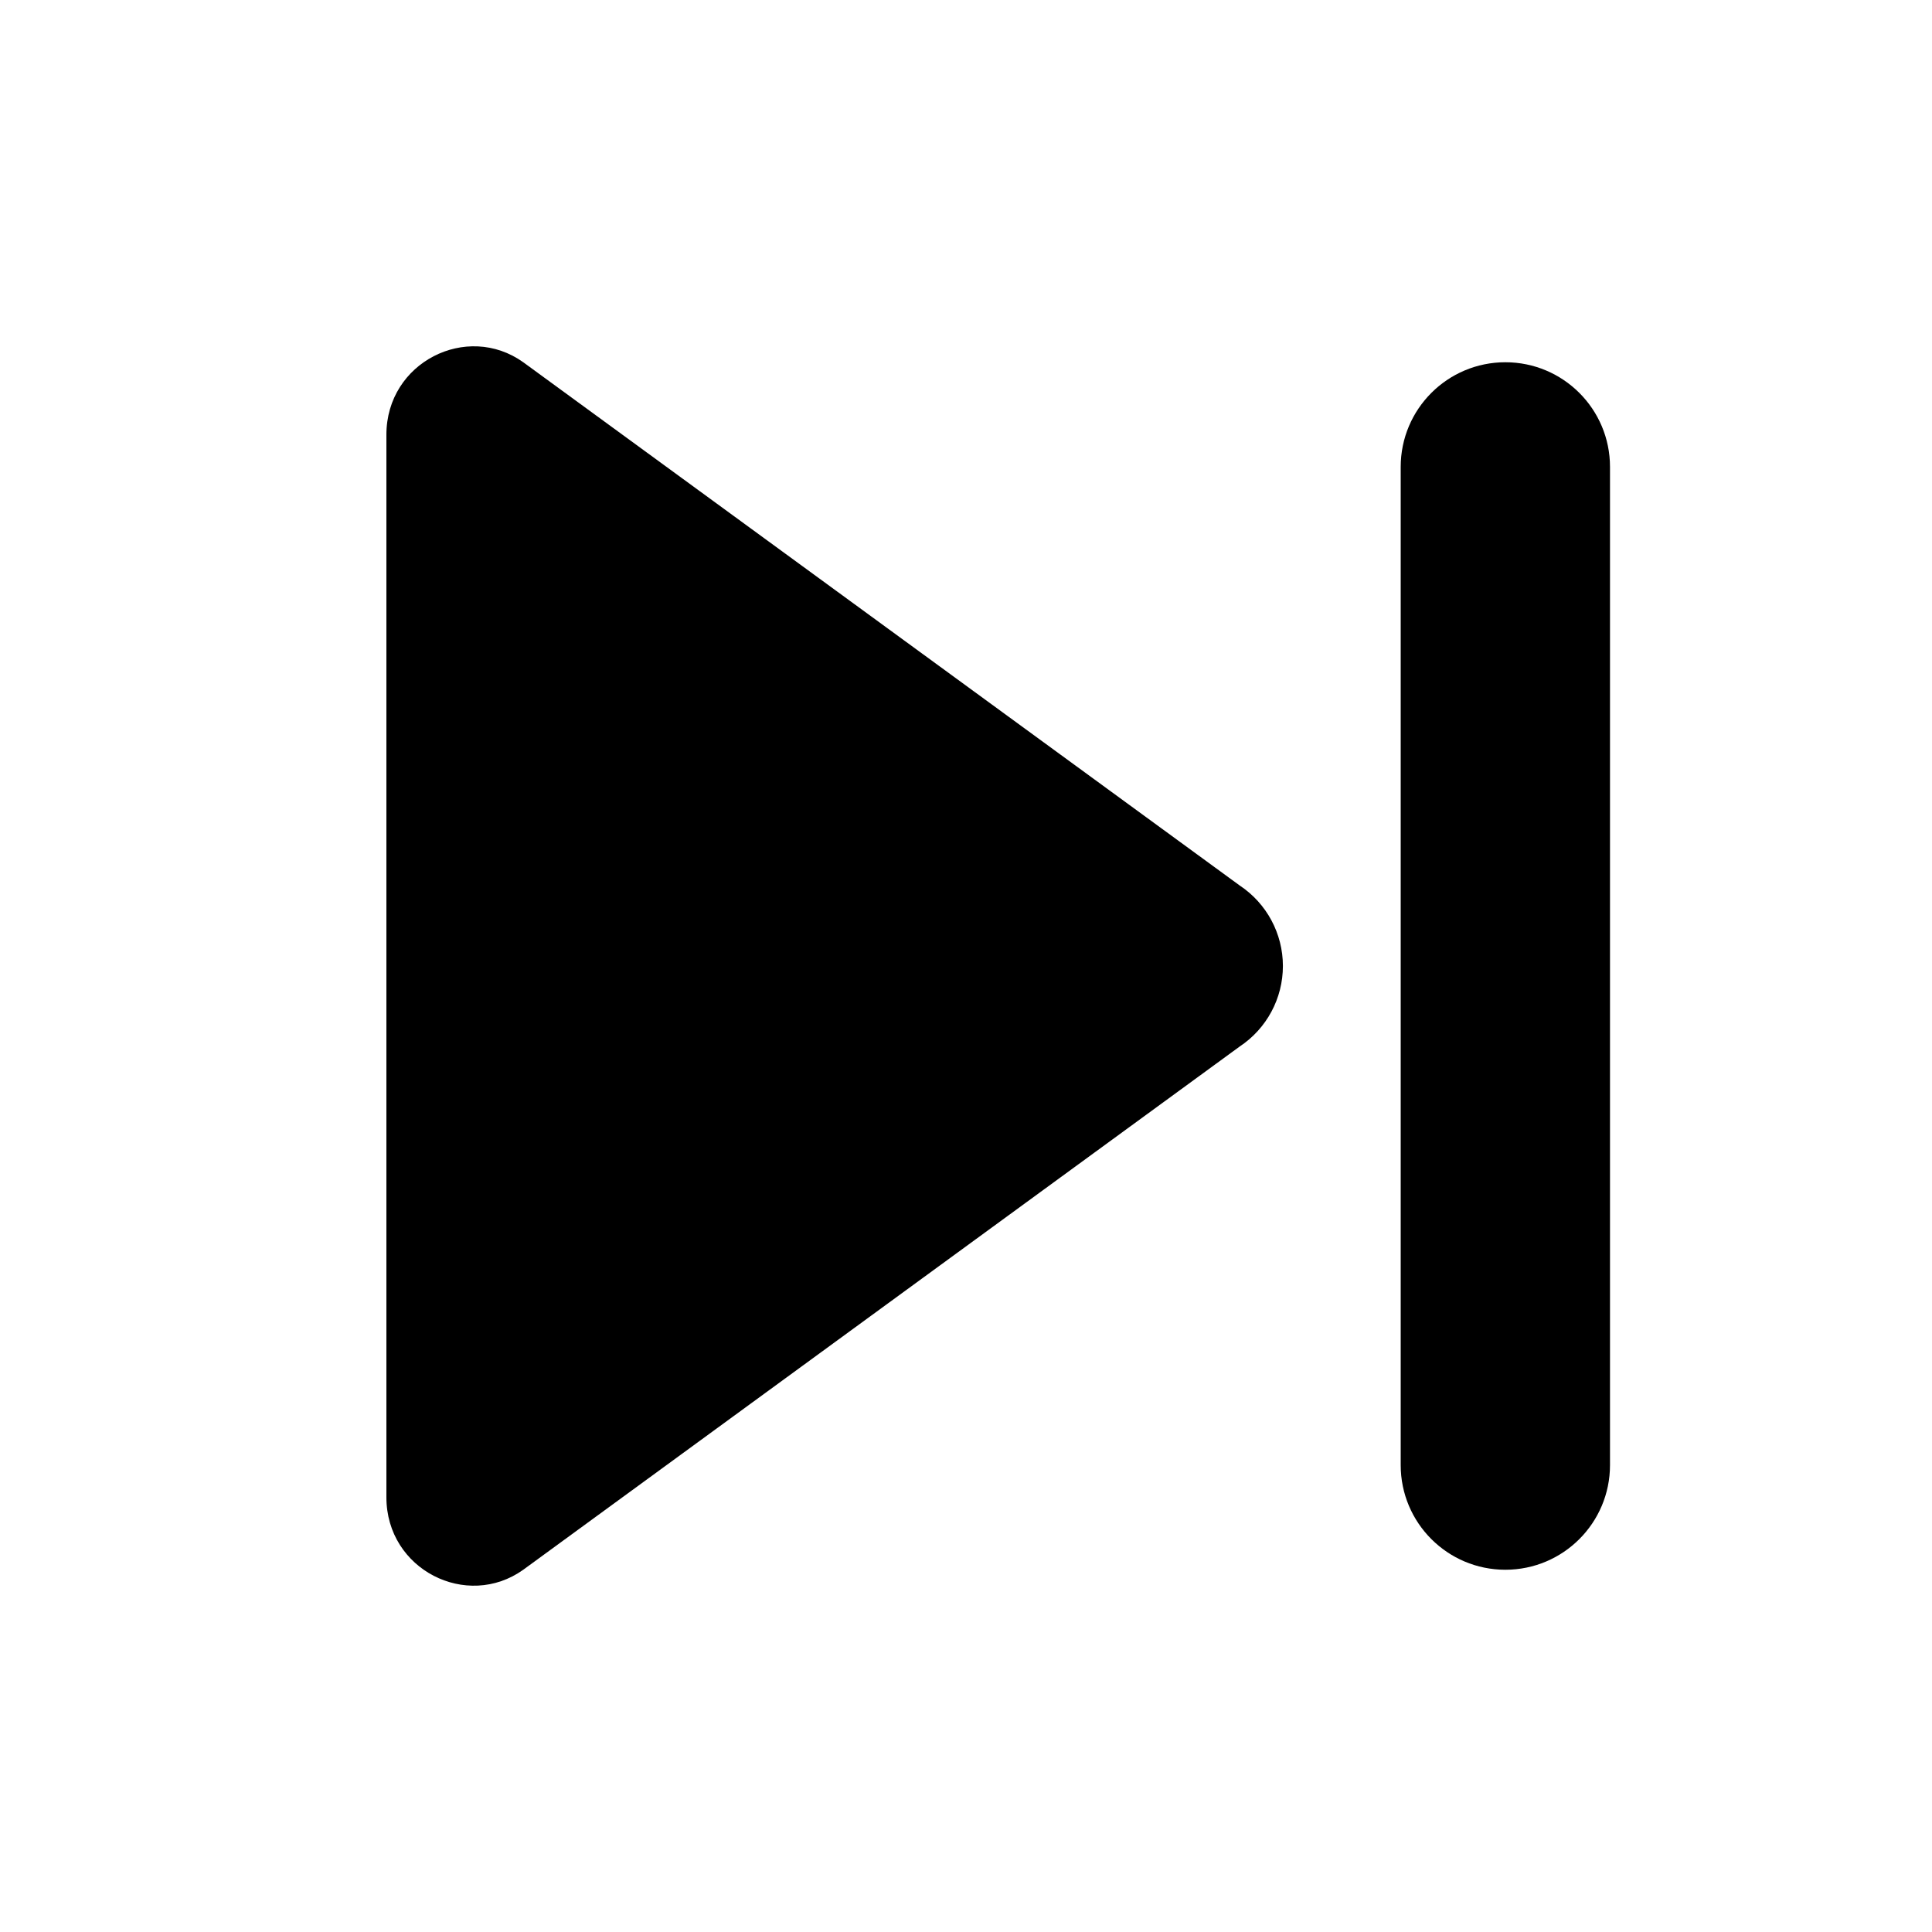
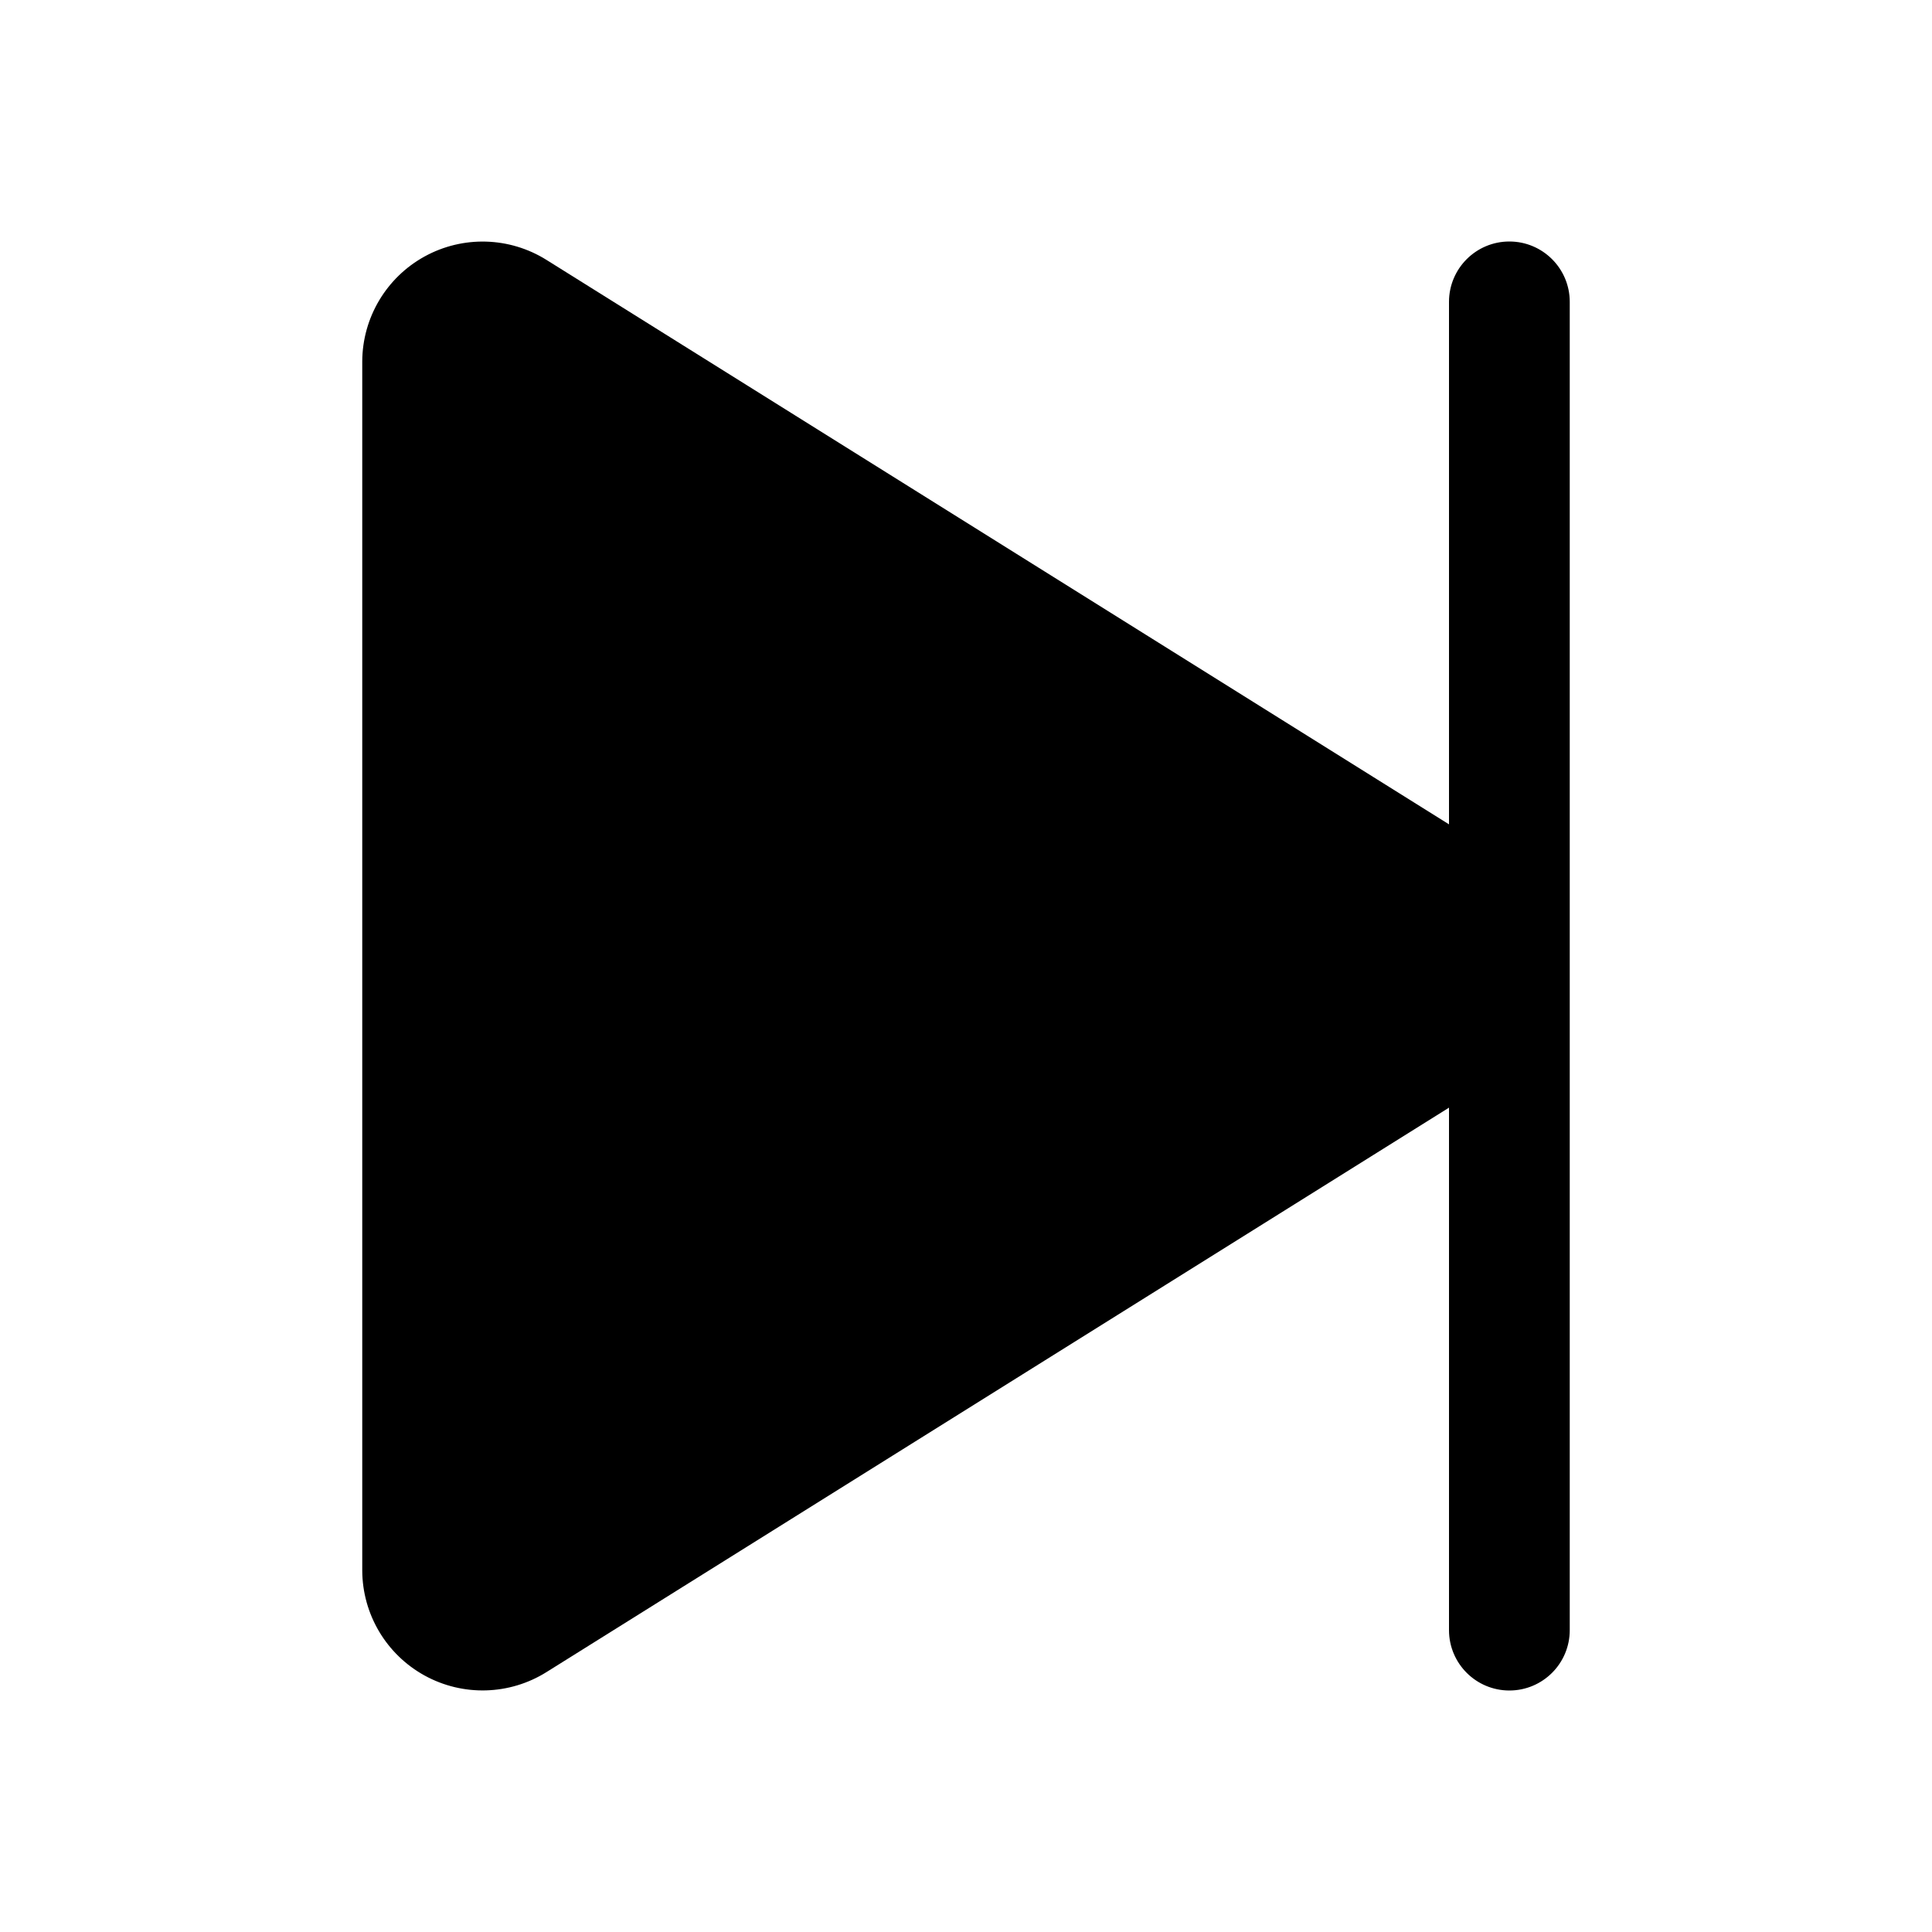
- <svg xmlns="http://www.w3.org/2000/svg" width="24" height="24" viewBox="0 0 24 24">
-   <rect x="17.4" y="4.5" width="2.6" height="15" rx="1.3" />
-   <path d="M4.8 5.4c0-.9 1-1.4 1.7-.9l8.9 6.5a1.2 1.2 0 0 1 0 2l-8.9 6.5c-.7.5-1.7 0-1.7-.9Z" />
+ <svg xmlns="http://www.w3.org/2000/svg" viewBox="0 0 256 256" fill="currentColor">
+   <path d="M208,40V216a8,8,0,0,1-16,0V146.77L72.43,221.55A15.95,15.95,0,0,1,48,208.12V47.88A15.95,15.95,0,0,1,72.43,34.45L192,109.23V40a8,8,0,0,1,16,0Z" />
</svg>
